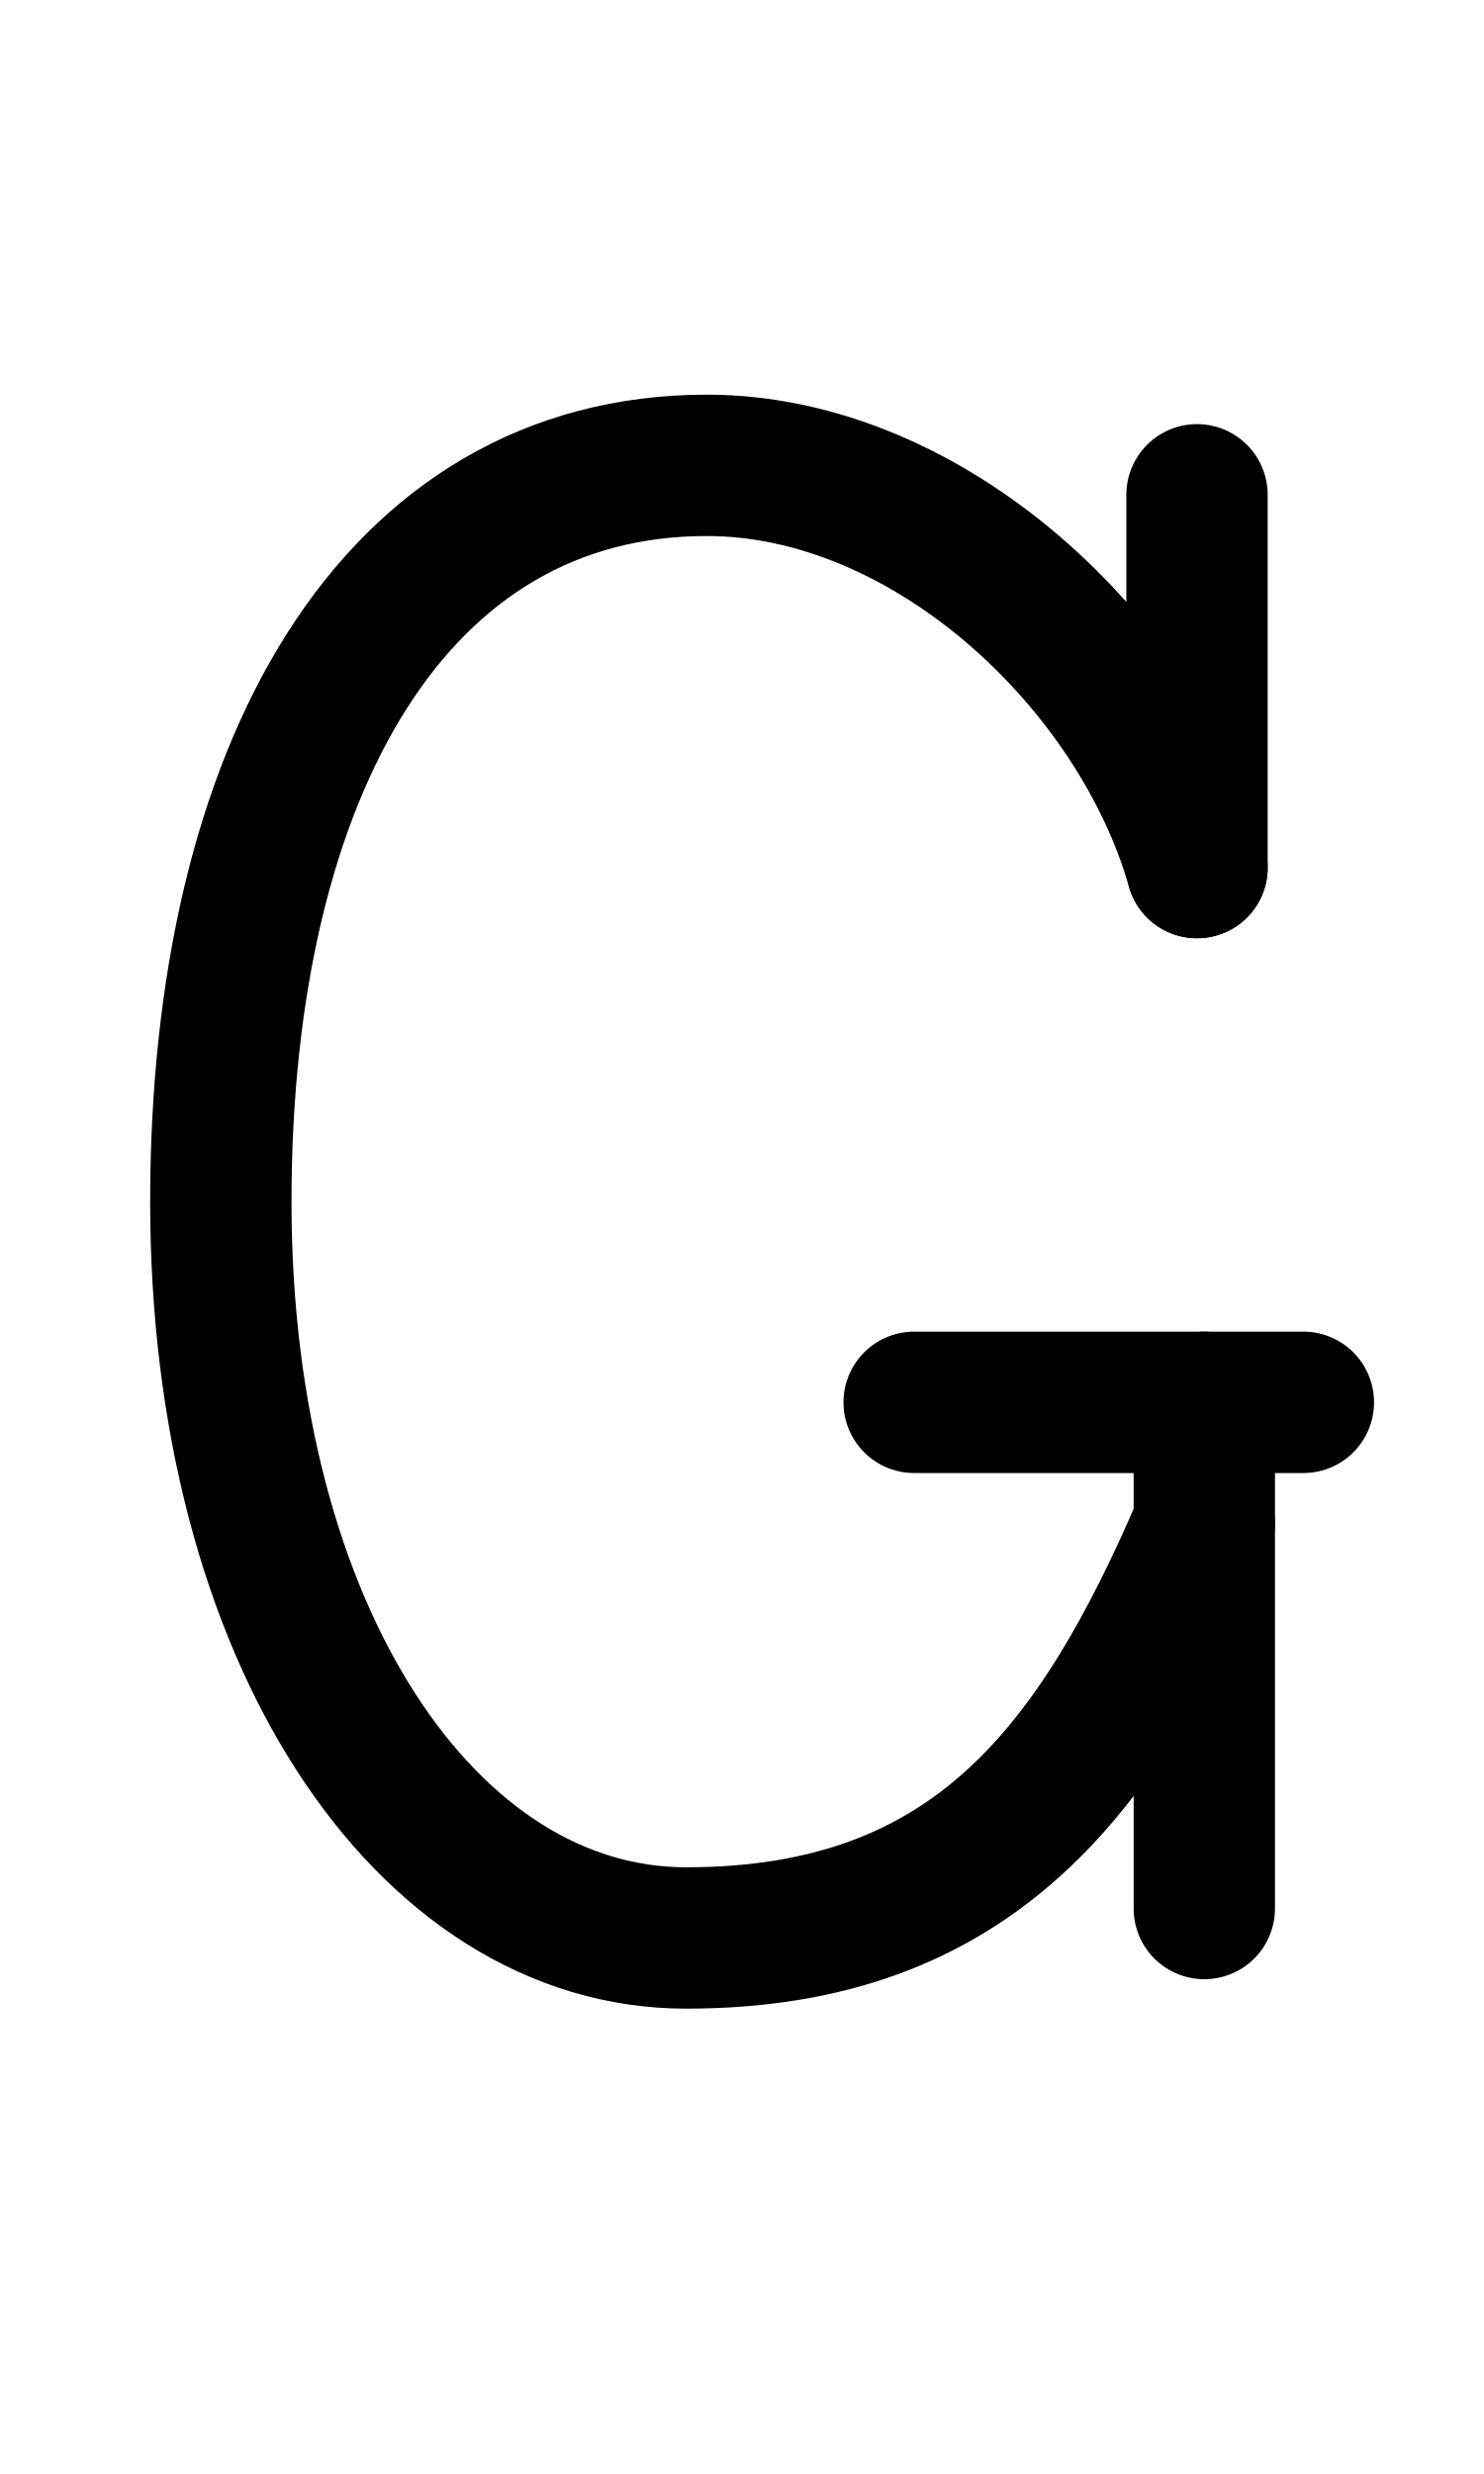
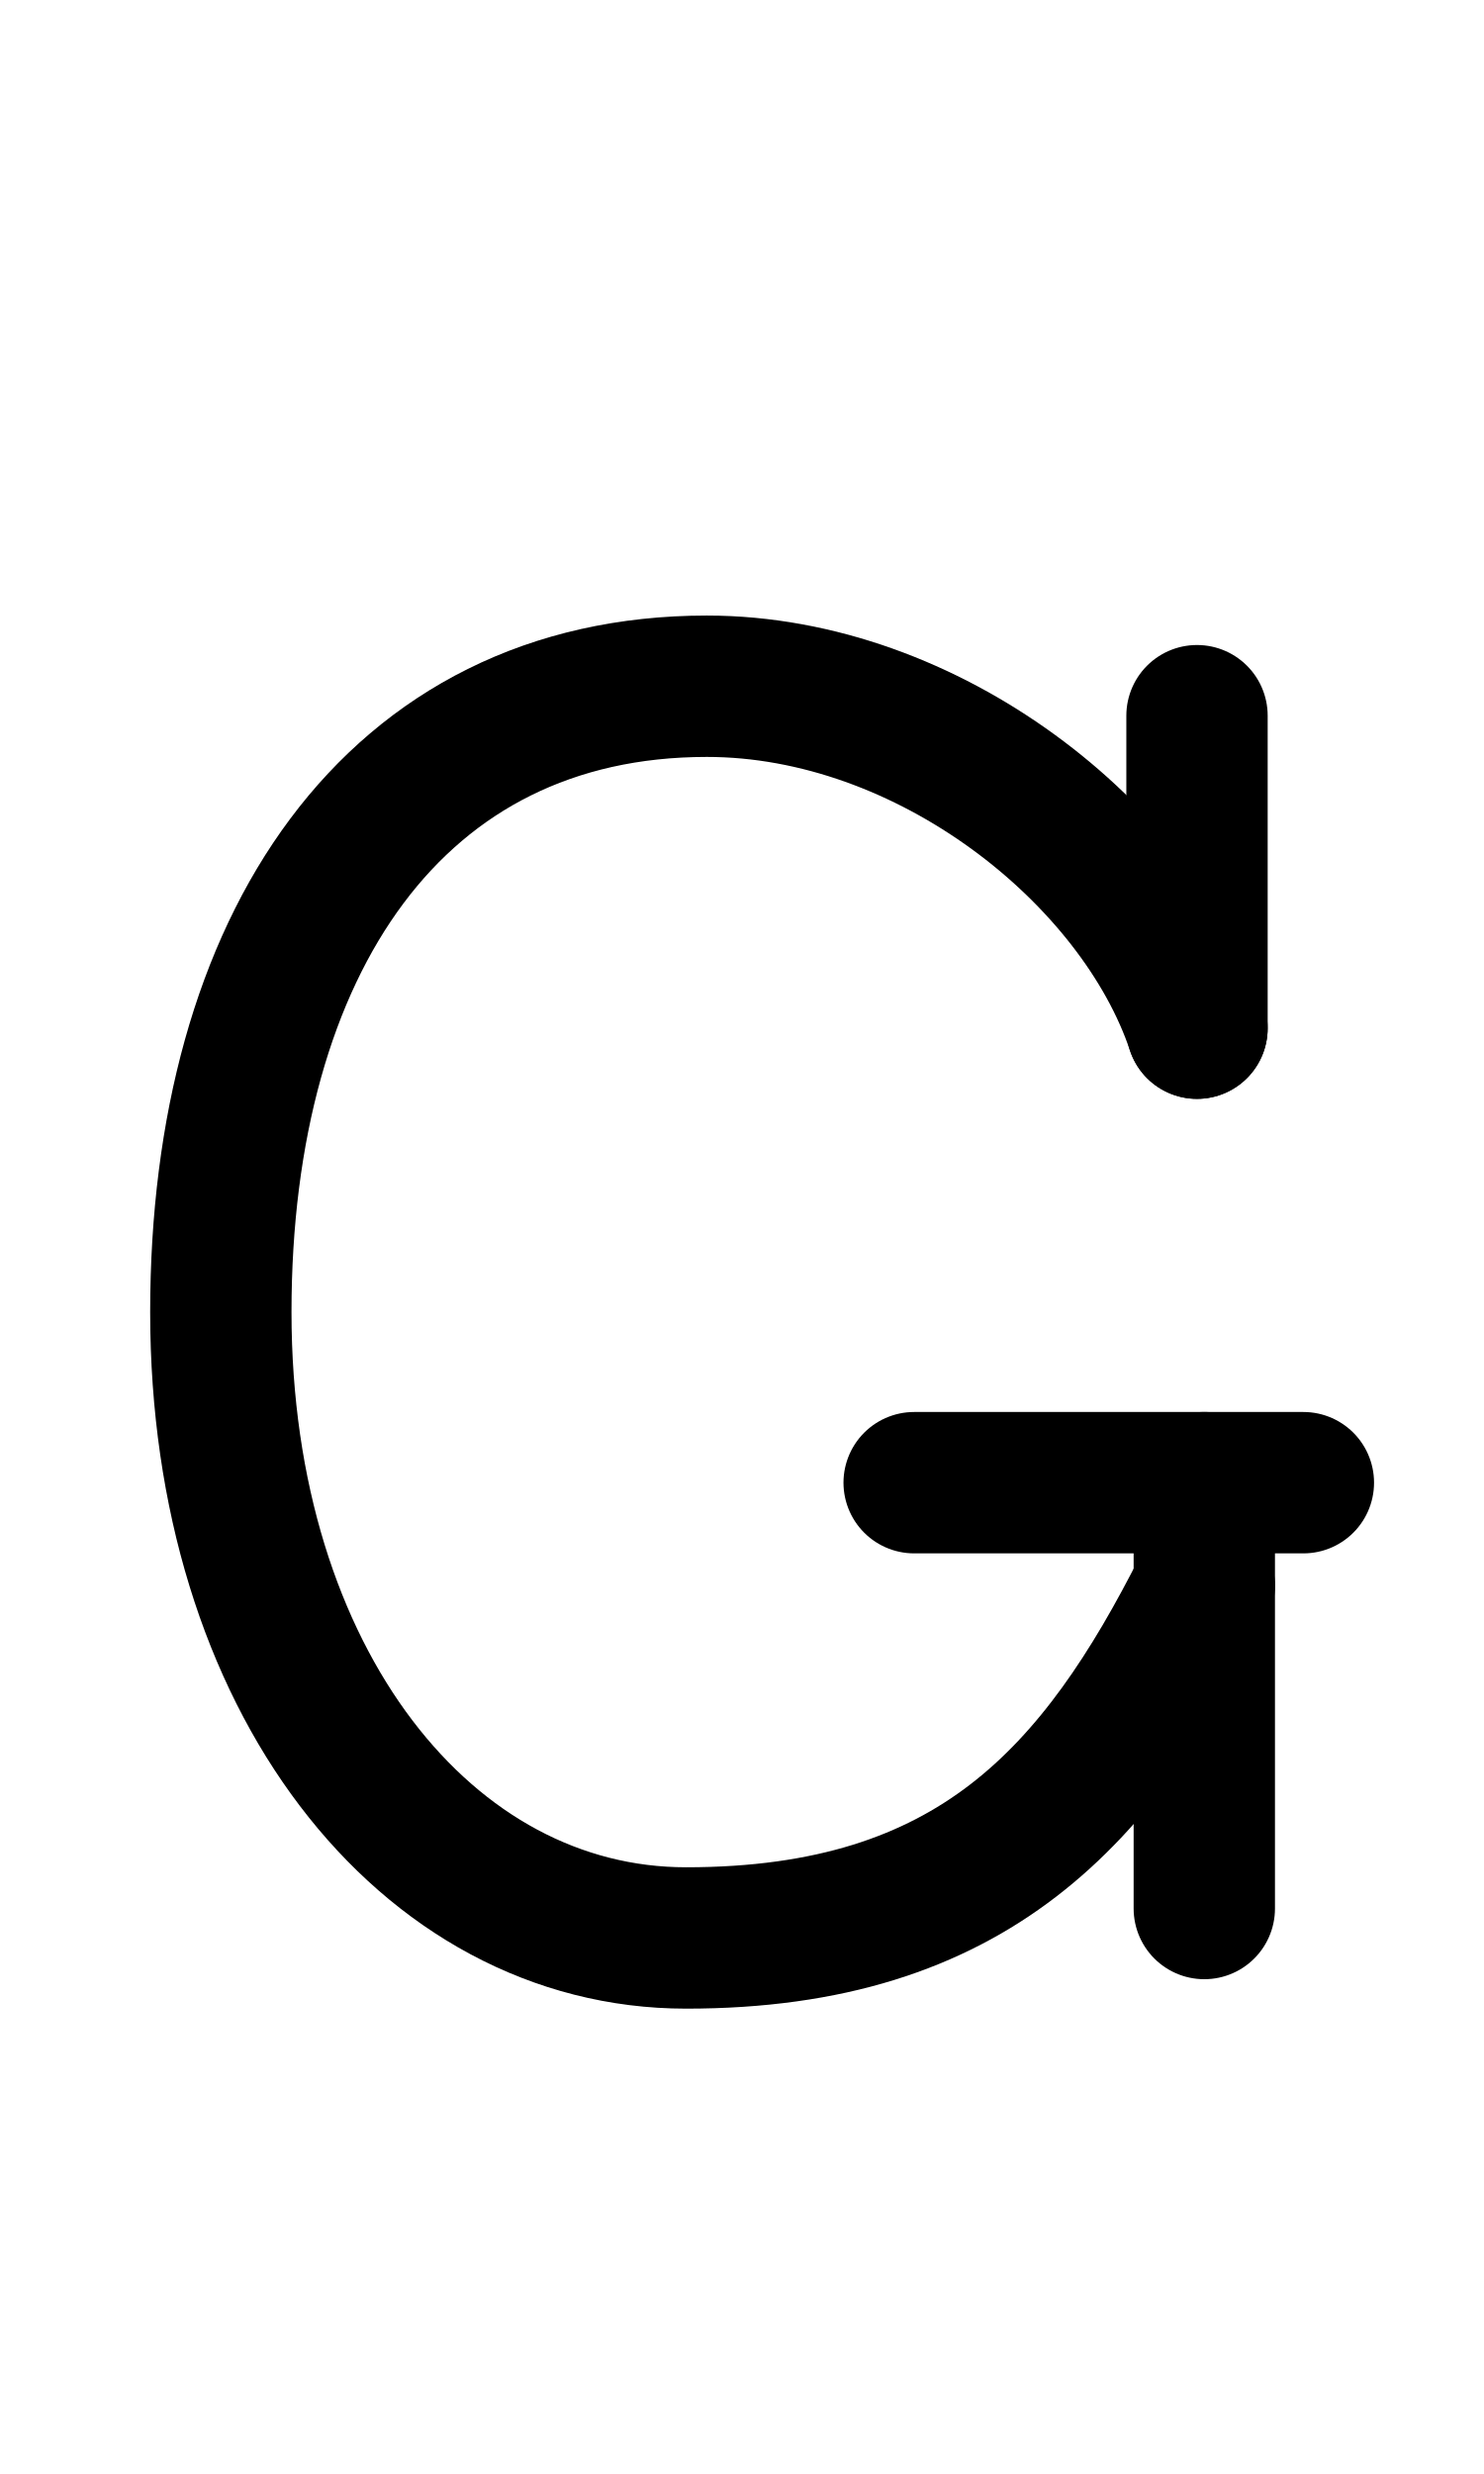
<svg xmlns="http://www.w3.org/2000/svg" width="1008" height="1680" viewBox="0 0 63 105" version="1.1" id="svg5" xml:space="preserve">
  <defs id="defs2" />
  <g id="layer3" style="display:inline;opacity:0.5;stroke-width:3.6;stroke-dasharray:none" transform="matrix(0.8333333,0,0,0.8333333,-157.9762,-173.0963)" />
  <g id="layer2" style="display:inline" />
  <g id="layer1" style="display:inline">
-     <path id="path1497-2-5" style="display:inline;fill:none;stroke:#000000;stroke-width:6;stroke-linecap:round;stroke-linejoin:round;stroke-miterlimit:2.613;stroke-dasharray:none" d="M 51.126,64.663 C 46.643,75.122 41.332,82.25 29.128,82.25 18.107,82.25 9.375,69.39 9.375,51 c 0,-18.39 7.39,-31.25 20.631,-31.25 9.433,0 18.337,8.39 20.81,17.072" />
-     <path style="display:inline;fill:none;stroke:#000000;stroke-width:6;stroke-linecap:round;stroke-linejoin:round;stroke-dasharray:none" d="M 50.816,36.822 50.816,21" id="path57-0" />
-     <path style="display:inline;fill:none;stroke:#000000;stroke-width:6;stroke-linecap:round;stroke-linejoin:round;stroke-dasharray:none" d="M 51.126,81 V 59.517" id="path113" />
-     <path style="display:inline;fill:none;stroke:#000000;stroke-width:6;stroke-linecap:round;stroke-linejoin:round;stroke-dasharray:none" d="M 55.332,59.517 H 38.808" id="path114" />
+     <path id="path1497-2-5" style="display:inline;fill:none;stroke:#000000;stroke-width:6;stroke-linecap:round;stroke-linejoin:round;stroke-miterlimit:2.613;stroke-dasharray:none" d="M 51.126,67.301 C 46.643,76.191 41.332,82.25 29.128,82.25 18.107,82.25 9.375,71.319 9.375,55.688 9.375,40.056 16.765,29.125 30.006,29.125 c 9.433,0 18.337,7.132 20.81,14.512" />
+     <path style="display:inline;fill:none;stroke:#000000;stroke-width:6;stroke-linecap:round;stroke-linejoin:round;stroke-dasharray:none" d="m 50.816,43.637 0,-13.262" id="path57-0" />
+     <path style="display:inline;fill:none;stroke:#000000;stroke-width:6;stroke-linecap:round;stroke-linejoin:round;stroke-dasharray:none" d="m 51.126,81 0,-18.073" id="path113" />
+     <path style="display:inline;fill:none;stroke:#000000;stroke-width:6;stroke-linecap:round;stroke-linejoin:round;stroke-dasharray:none" d="M 55.332,62.927 H 38.808" id="path114" />
  </g>
</svg>
